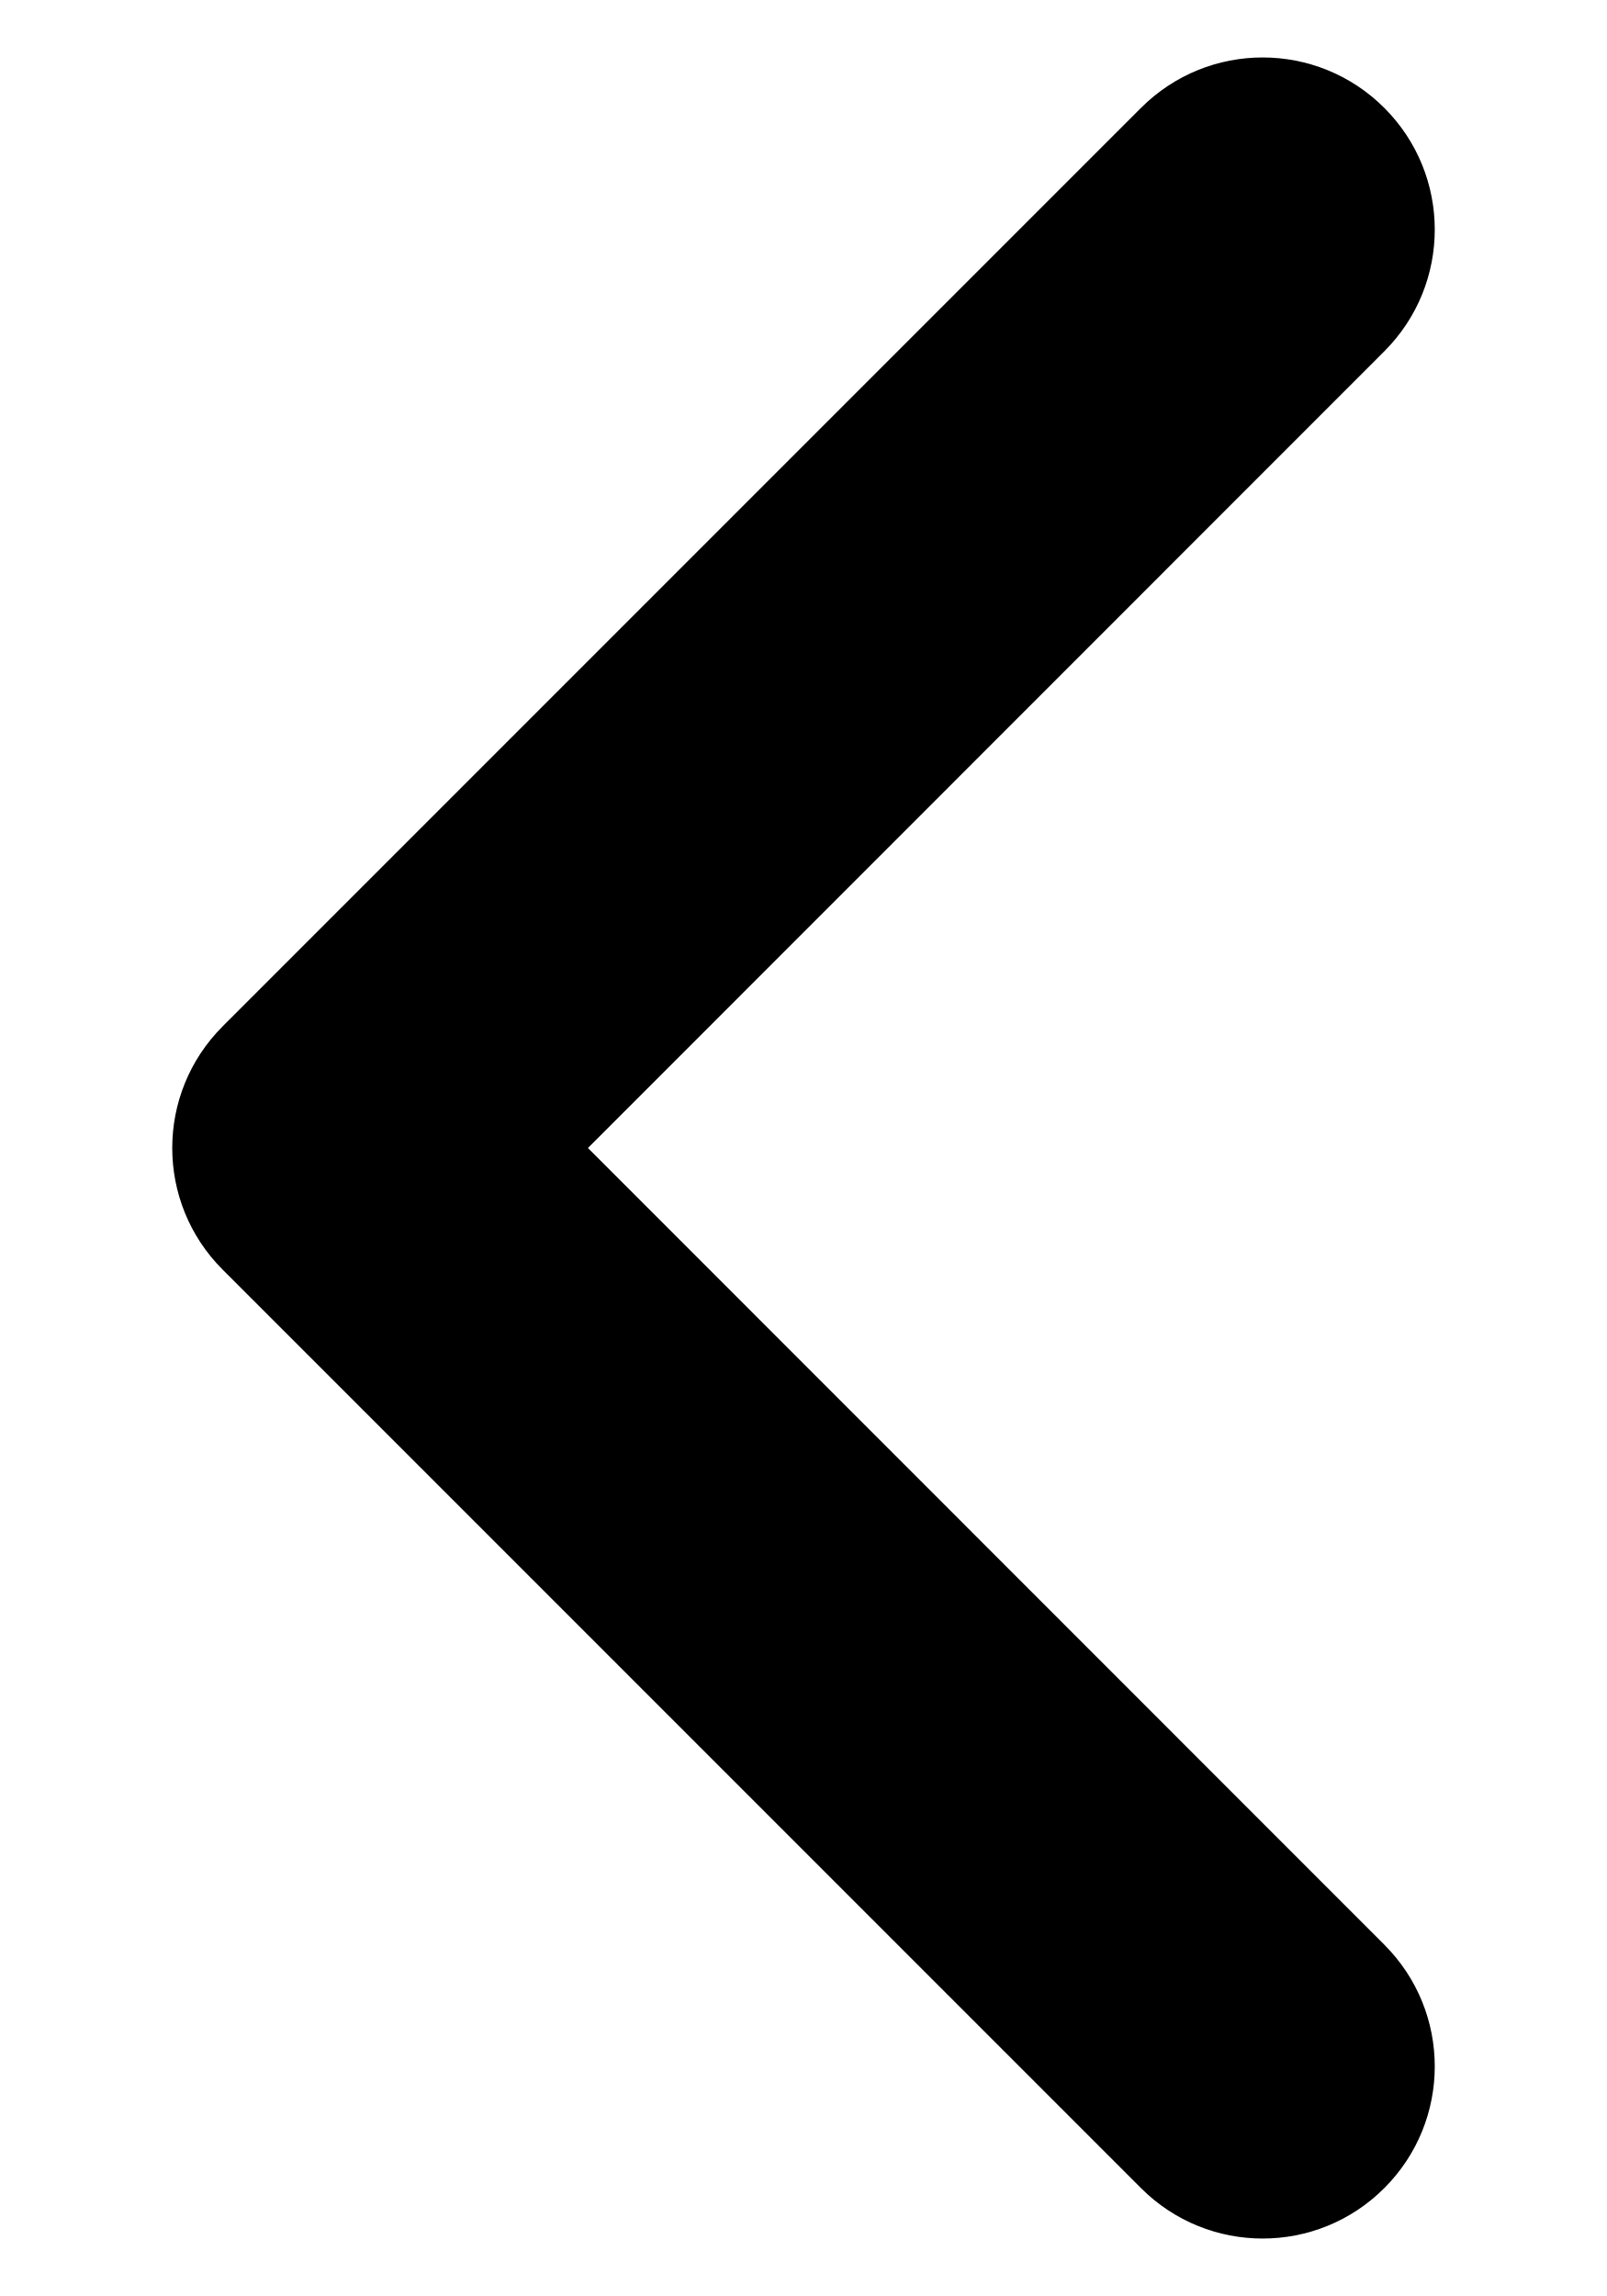
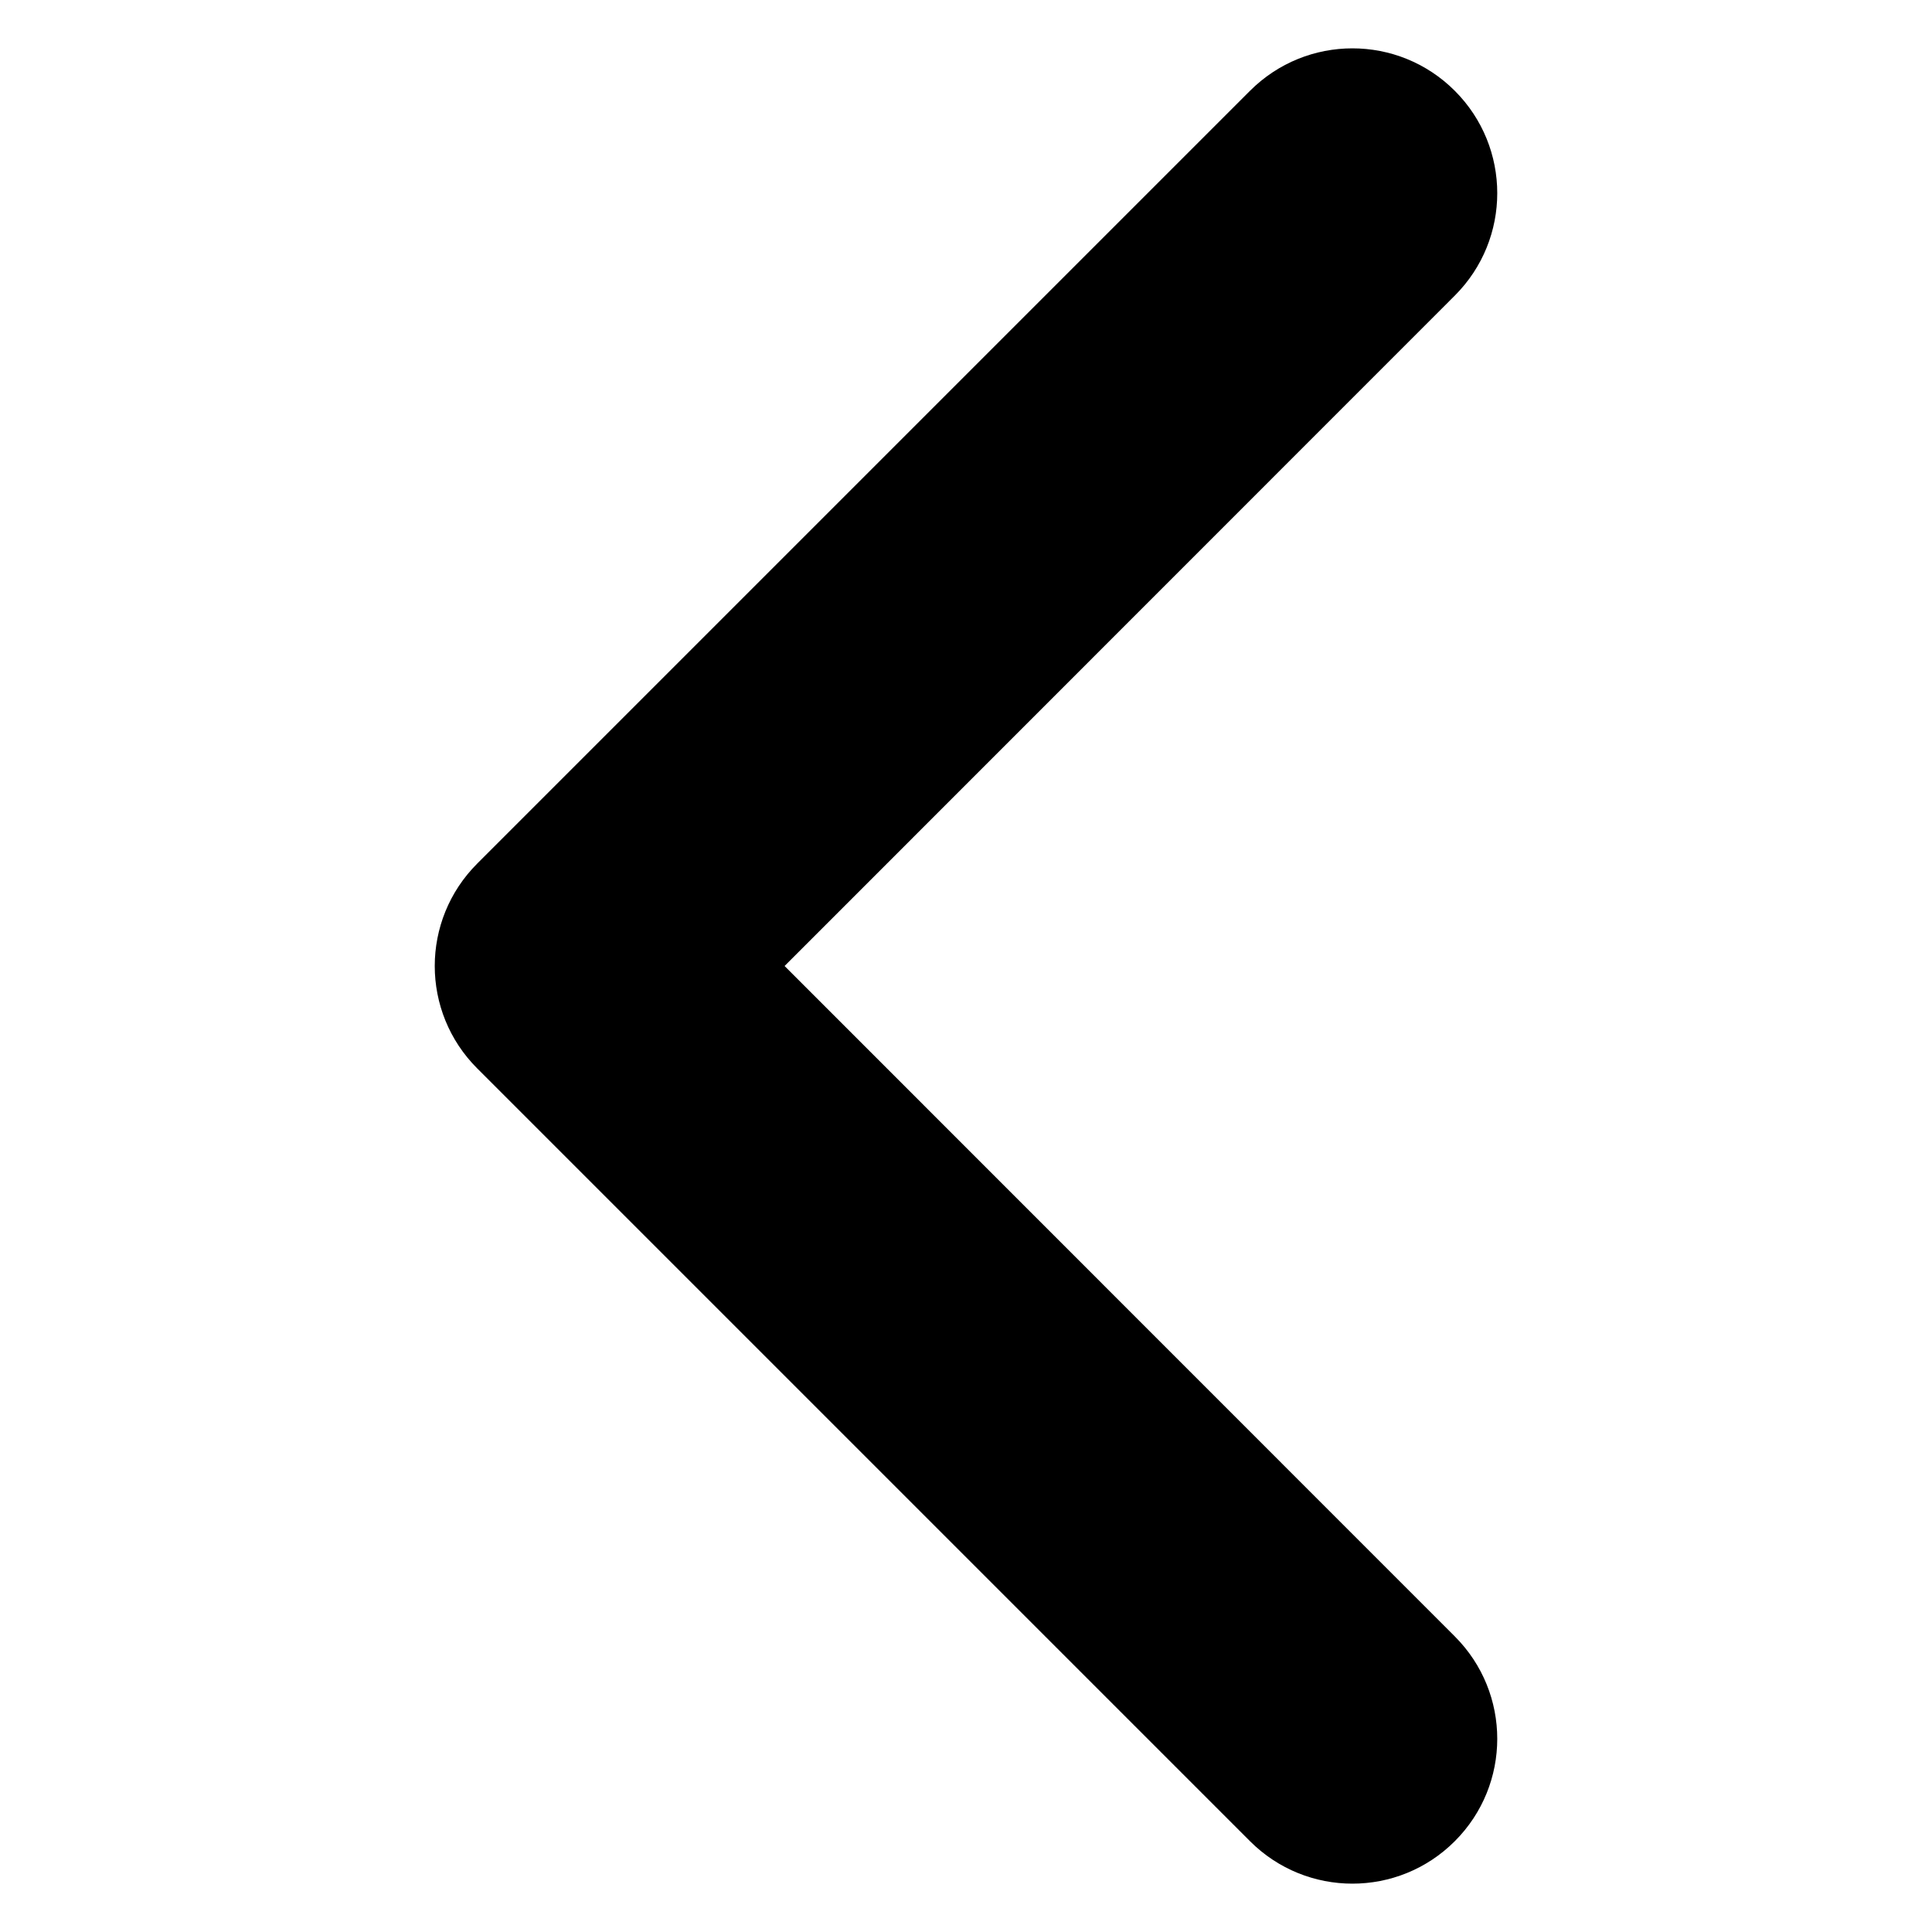
- <svg xmlns="http://www.w3.org/2000/svg" width="7" height="10" viewBox="0 0 7 10" fill="none">
+ <svg xmlns="http://www.w3.org/2000/svg" width="1em" height="1em" viewBox="0 0 7 10" fill="none">
  <path fill-rule="evenodd" clip-rule="evenodd" d="M6.03 0.47C6.323 0.763 6.323 1.237 6.03 1.53L2.561 5L6.03 8.47C6.323 8.763 6.323 9.237 6.03 9.53C5.737 9.823 5.263 9.823 4.97 9.53L0.97 5.53C0.677 5.237 0.677 4.763 0.97 4.47L4.97 0.47C5.263 0.177 5.737 0.177 6.03 0.47Z" fill="black" />
</svg>
